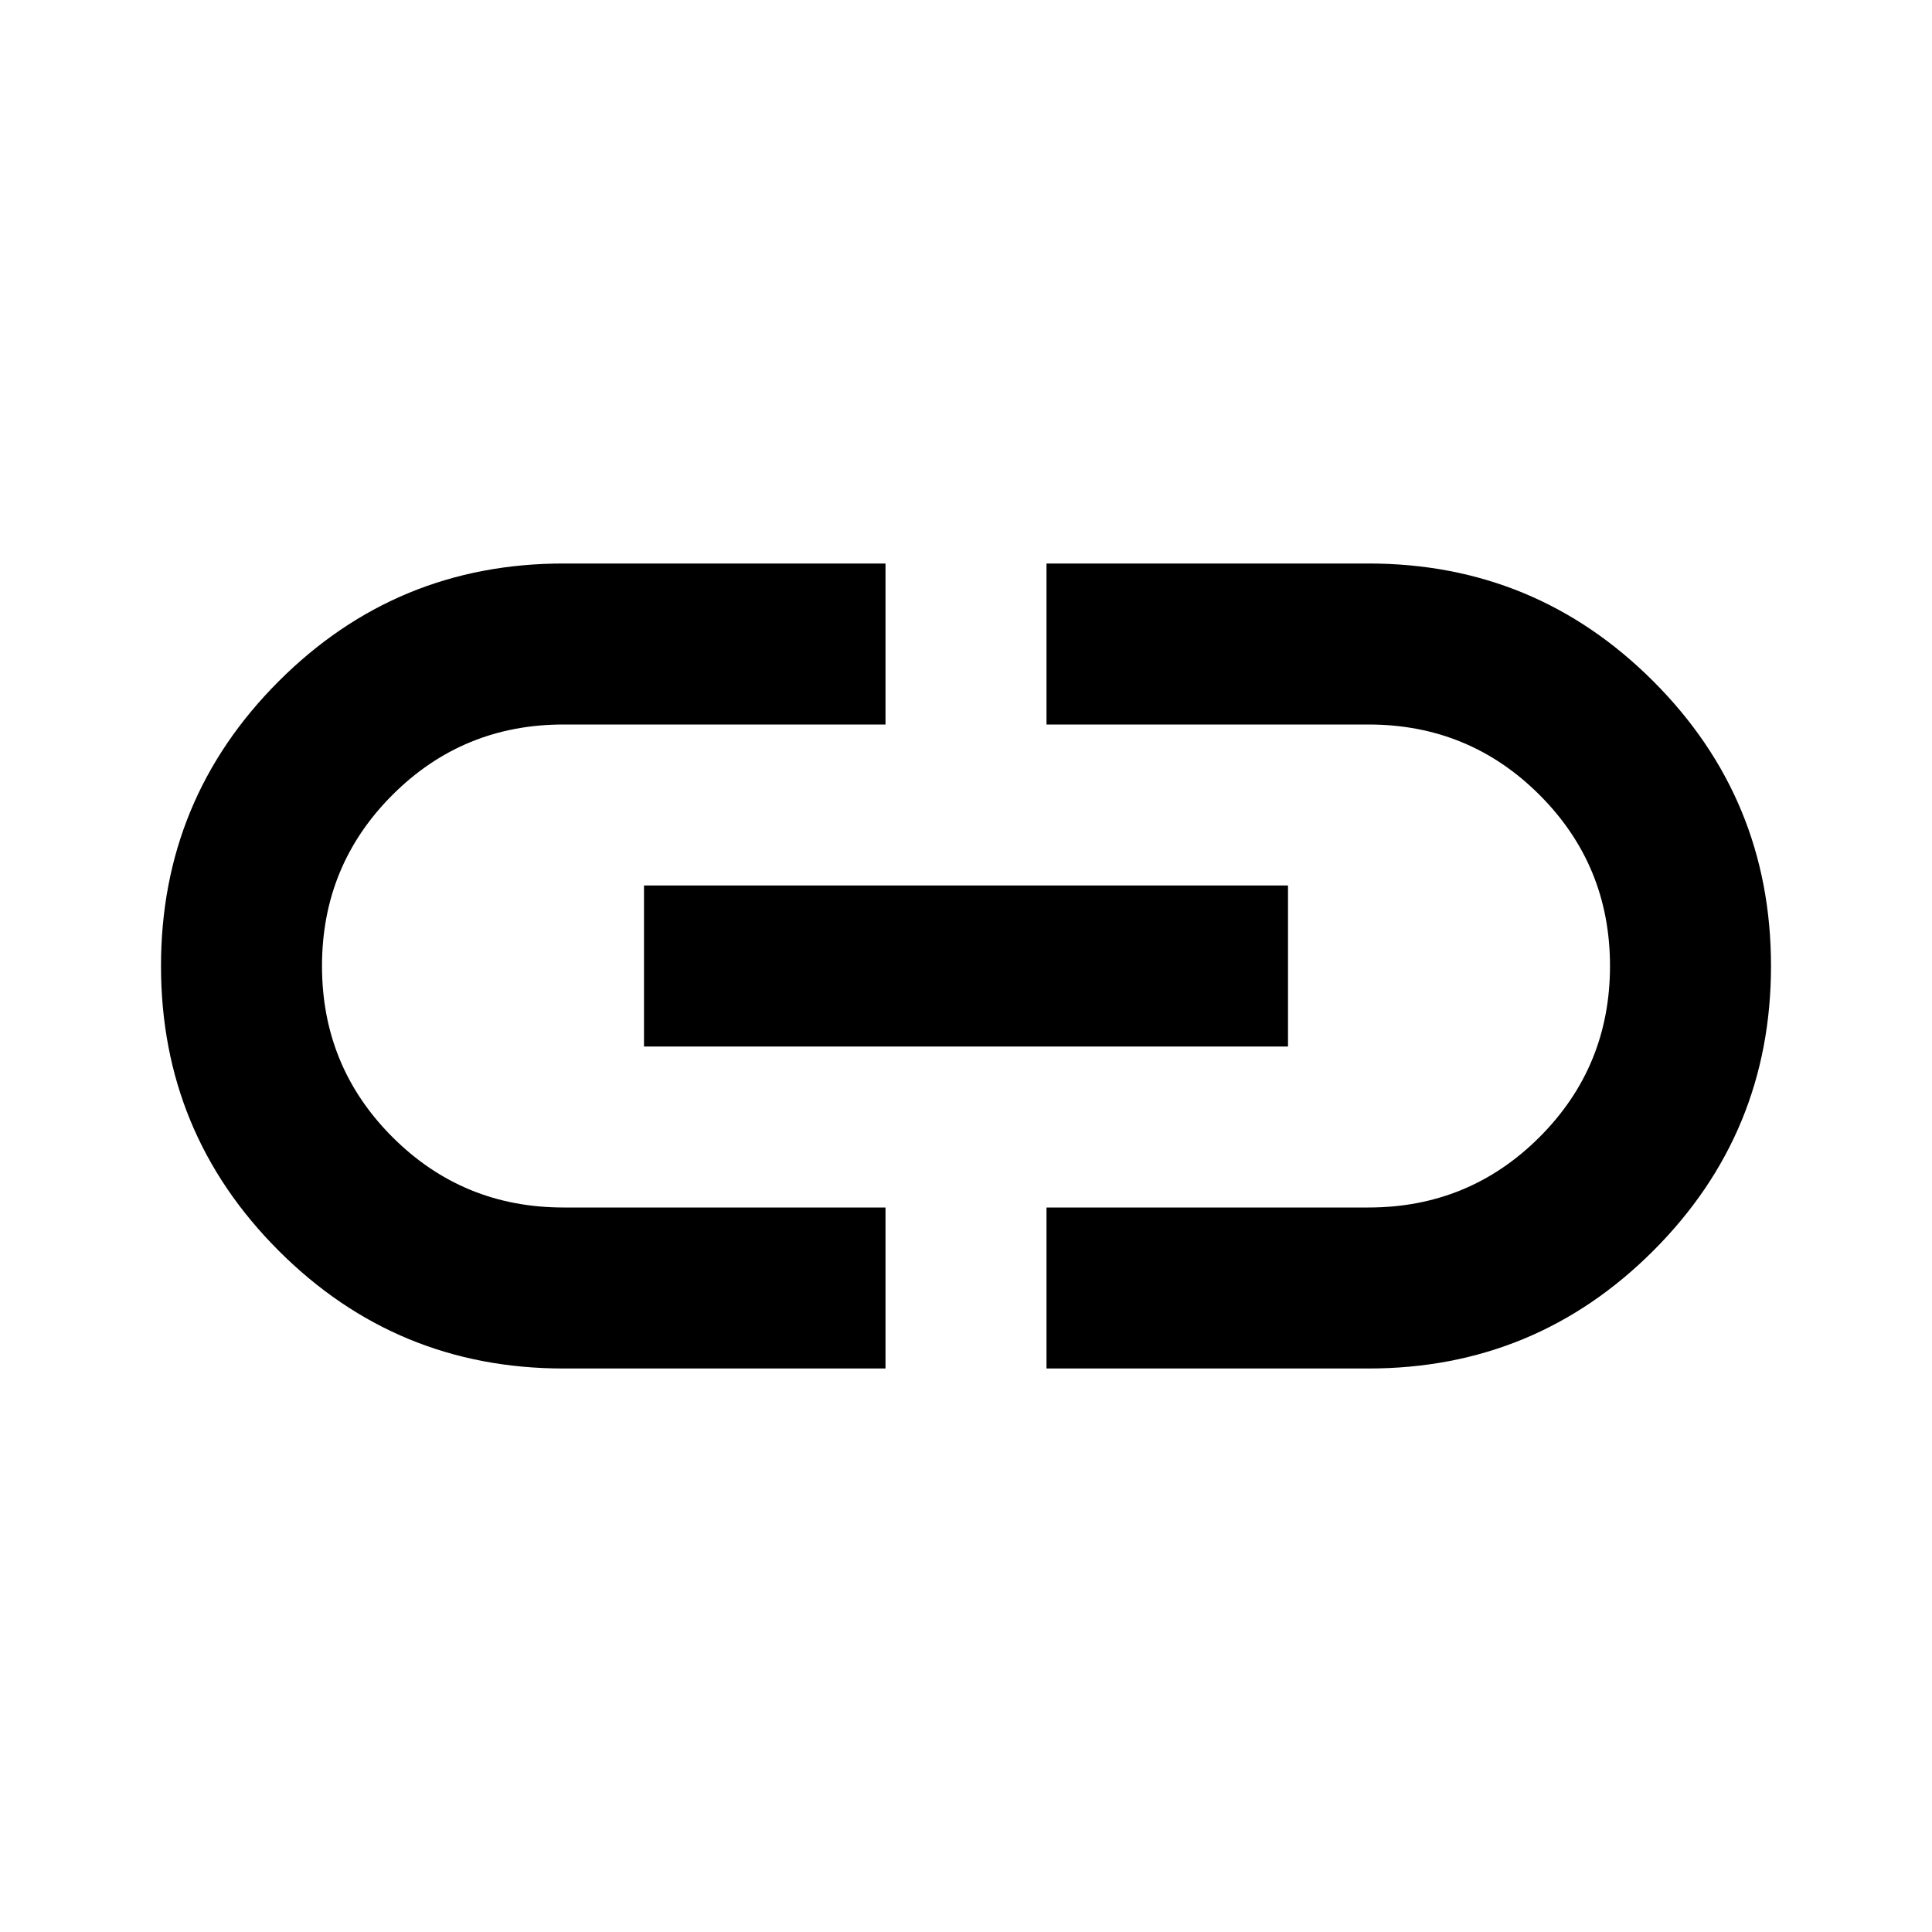
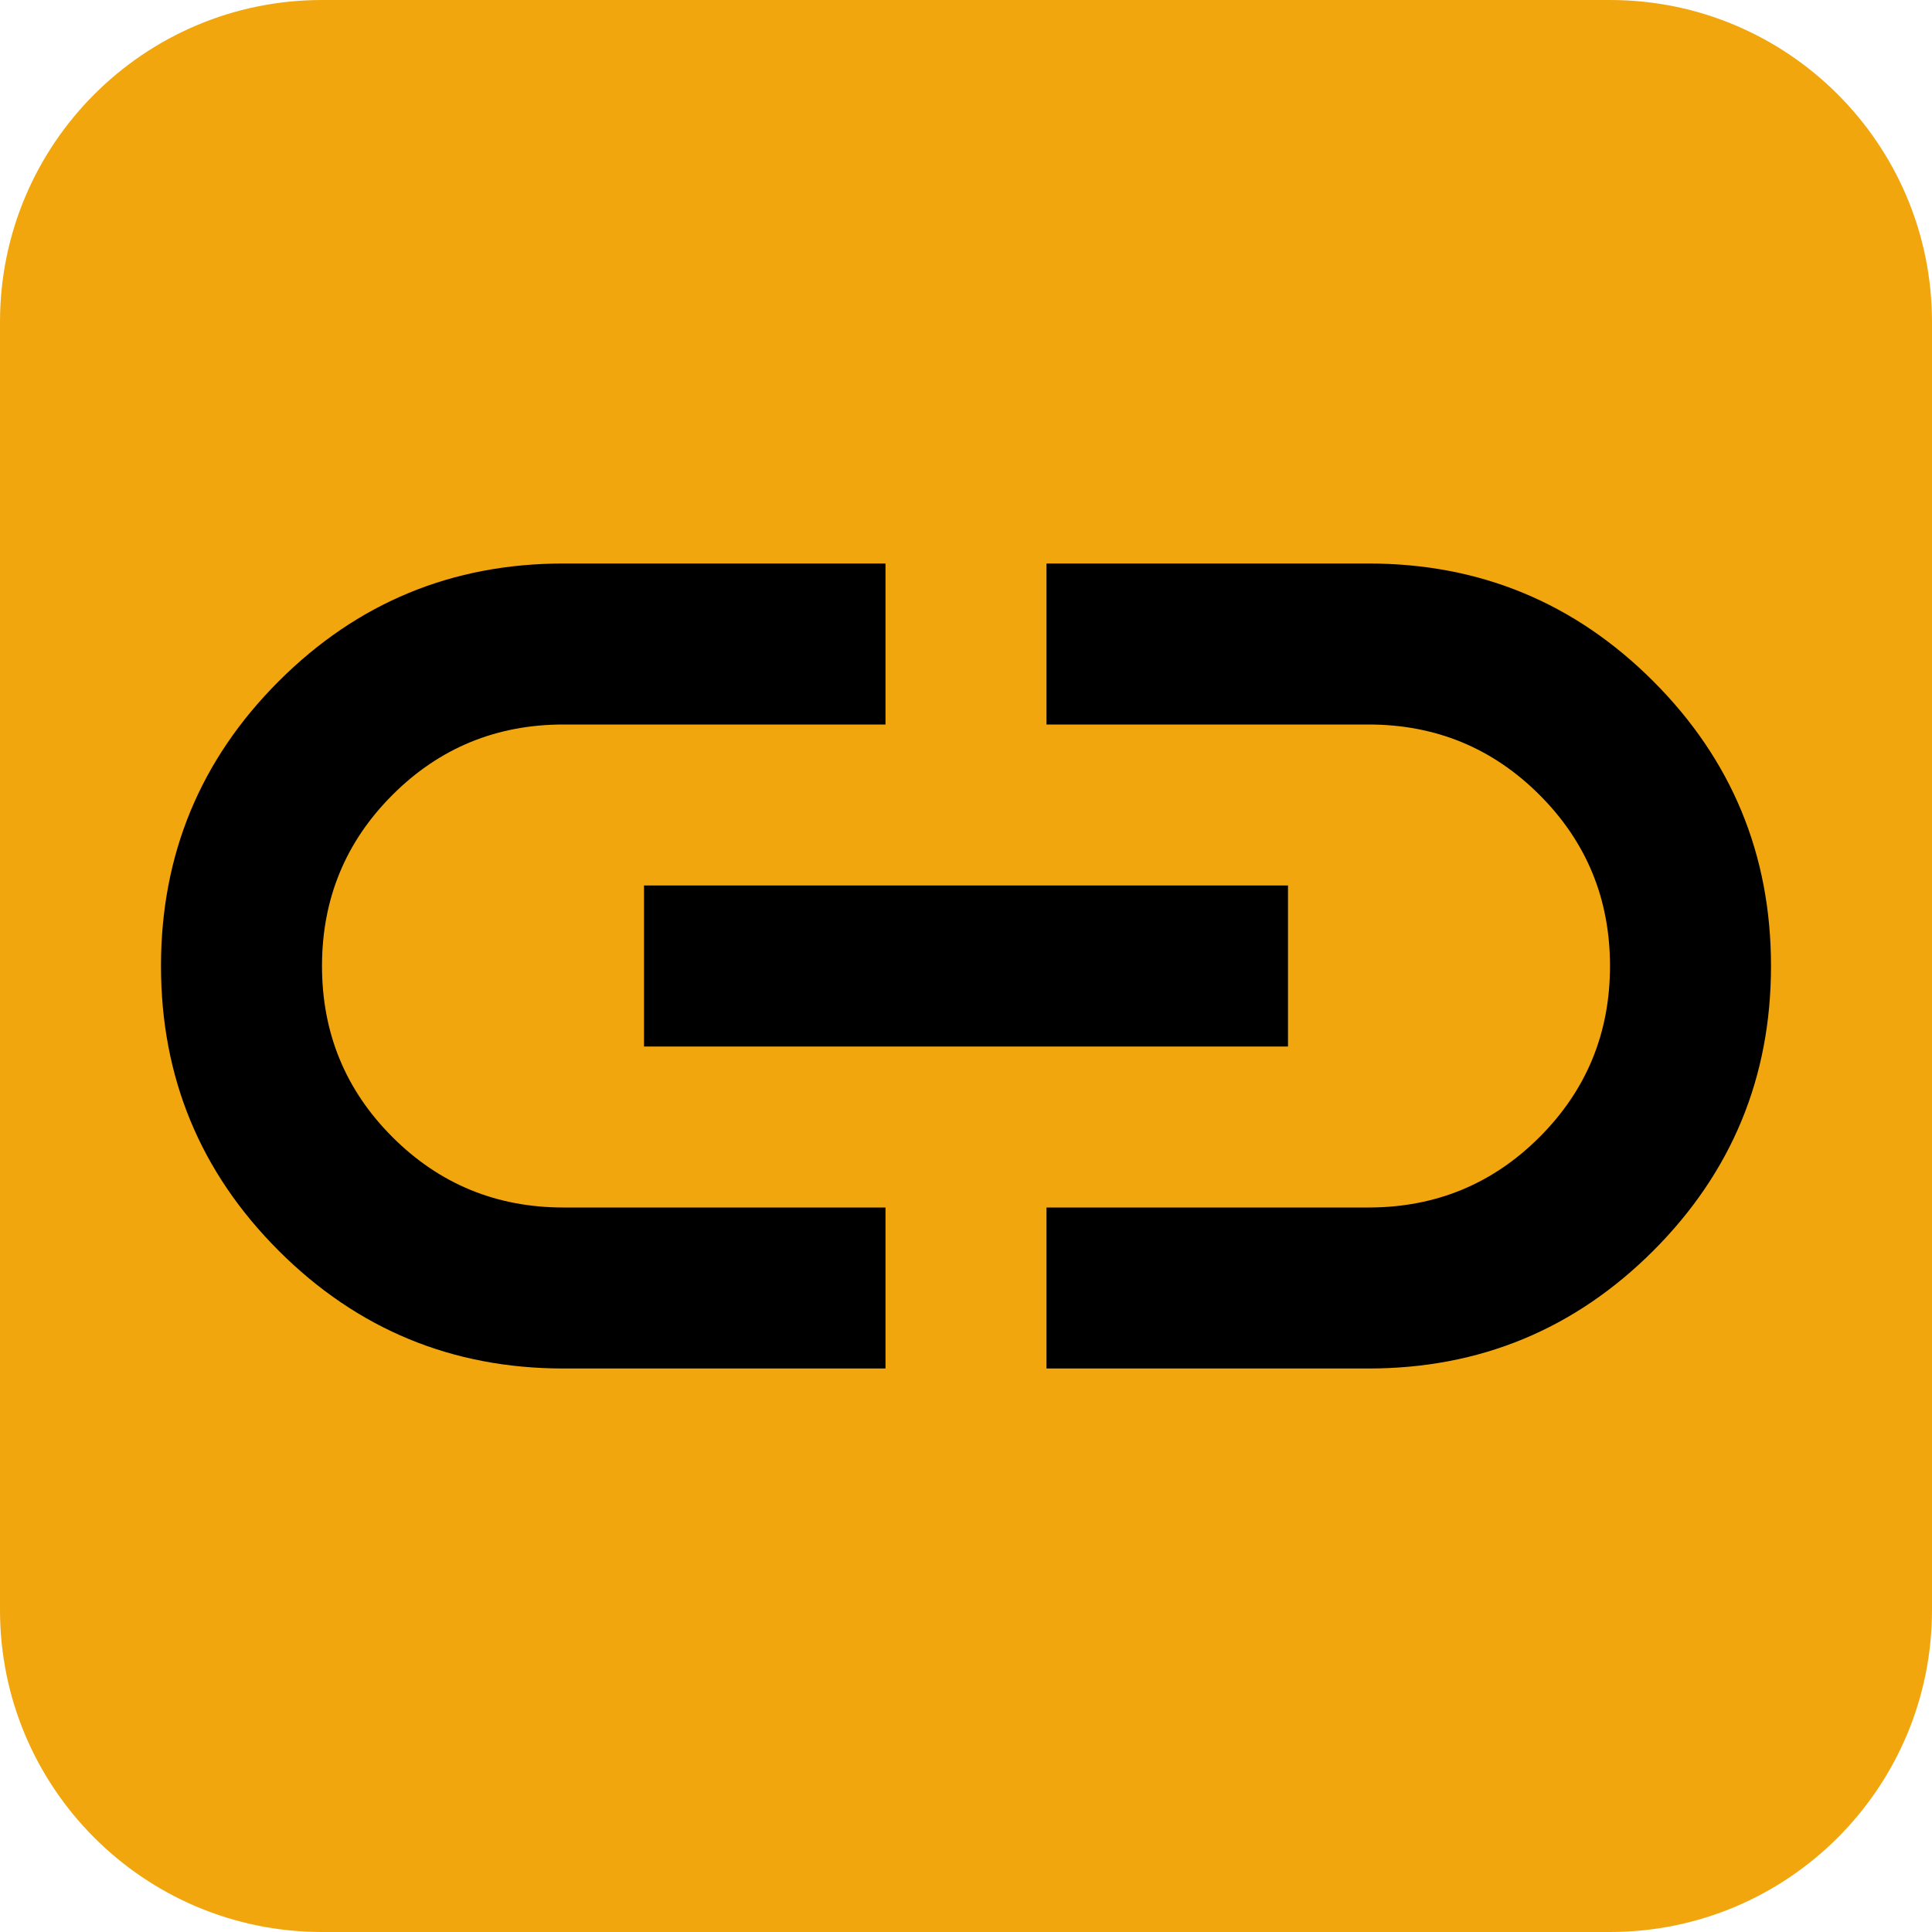
- <svg xmlns="http://www.w3.org/2000/svg" height="24" viewBox="0 -960 960 960" width="24">
-   <path d="M440-280H280q-83 0-141.5-58.5T80-480q0-83 58.5-141.5T280-680h160v80H280q-50 0-85 35t-35 85q0 50 35 85t85 35h160v80ZM320-440v-80h320v80H320Zm200 160v-80h160q50 0 85-35t35-85q0-50-35-85t-85-35H520v-80h160q83 0 141.5 58.5T880-480q0 83-58.5 141.5T680-280H520Z" />
+ <svg xmlns="http://www.w3.org/2000/svg" width="24" height="24" viewBox="0 0 24 24" fill="none">
+   <rect width="24" height="24" rx="4" fill="#F2A60D" />
+   <path d="M11 17H7C5.617 17 4.438 16.512 3.462 15.537C2.487 14.562 2 13.383 2 12C2 10.617 2.487 9.438 3.462 8.463C4.438 7.487 5.617 7 7 7H11V9H7C6.167 9 5.458 9.292 4.875 9.875C4.292 10.458 4 11.167 4 12C4 12.833 4.292 13.542 4.875 14.125C5.458 14.708 6.167 15 7 15H11V17ZM8 13V11H16V13H8ZM13 17V15H17C17.833 15 18.542 14.708 19.125 14.125C19.708 13.542 20 12.833 20 12C20 11.167 19.708 10.458 19.125 9.875C18.542 9.292 17.833 9 17 9H13V7H17C18.383 7 19.562 7.487 20.538 8.463C21.512 9.438 22 10.617 22 12C22 13.383 21.512 14.562 20.538 15.537C19.562 16.512 18.383 17 17 17H13Z" fill="black" />
</svg>
